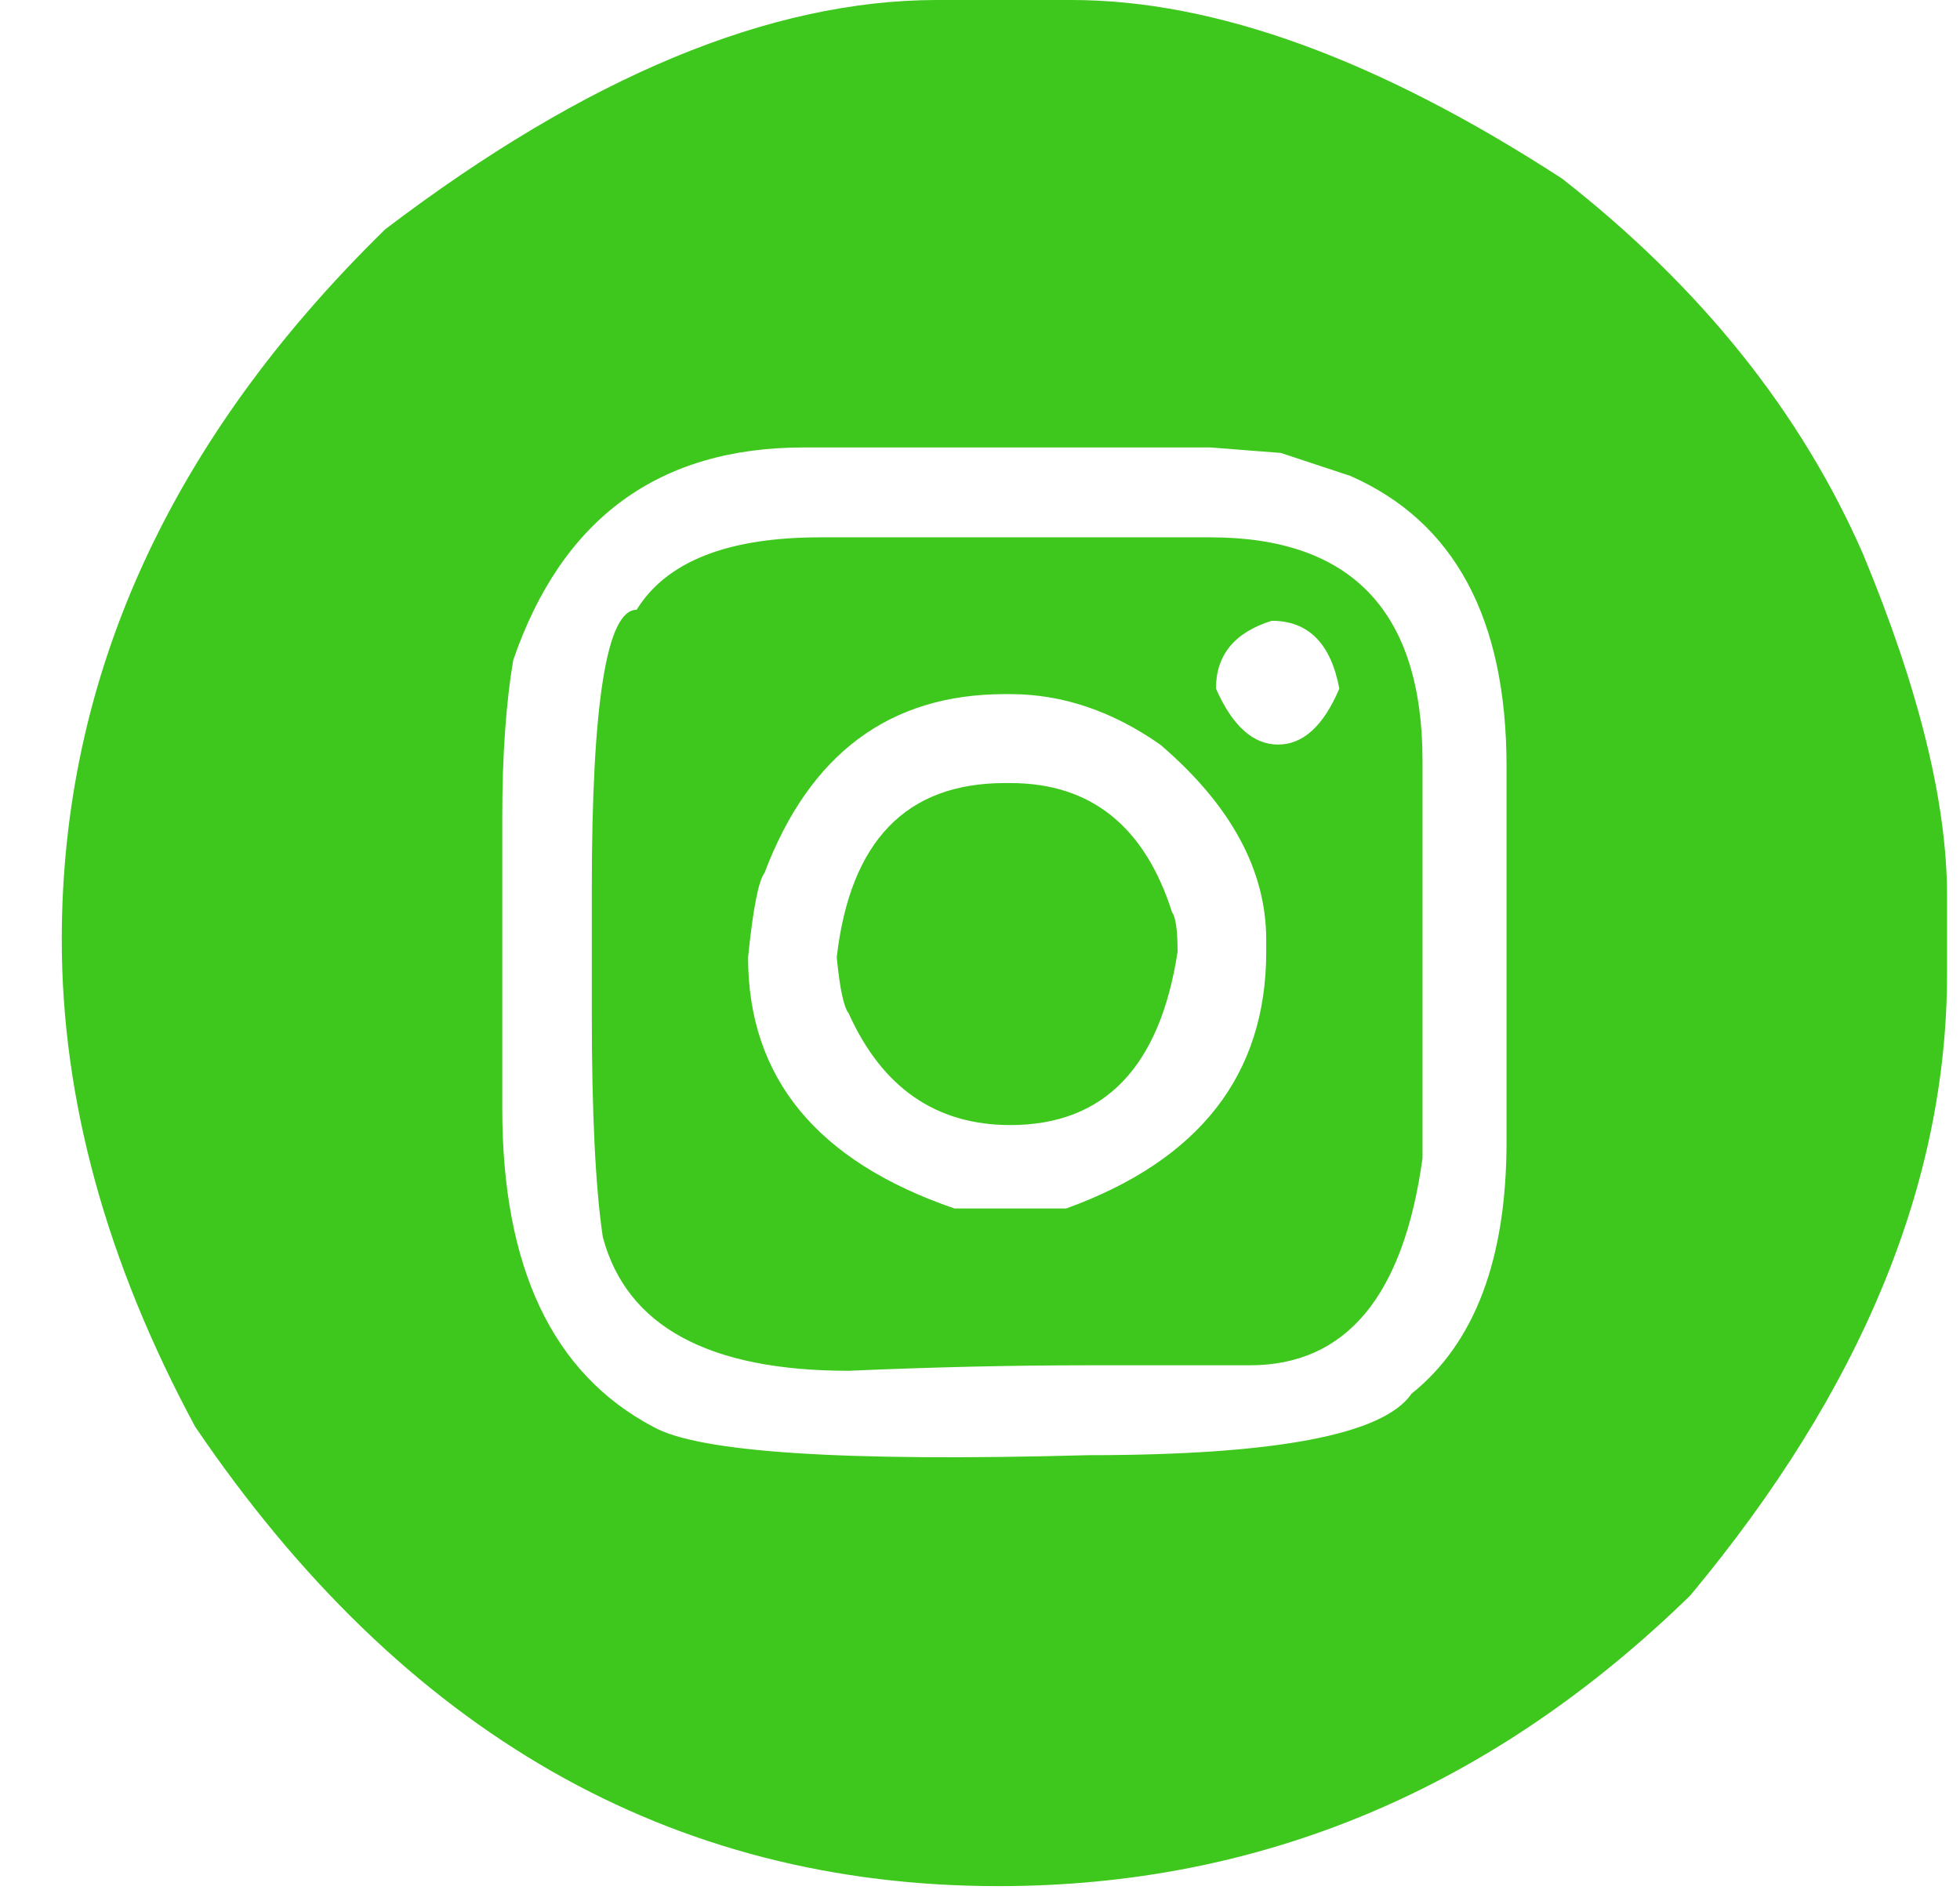
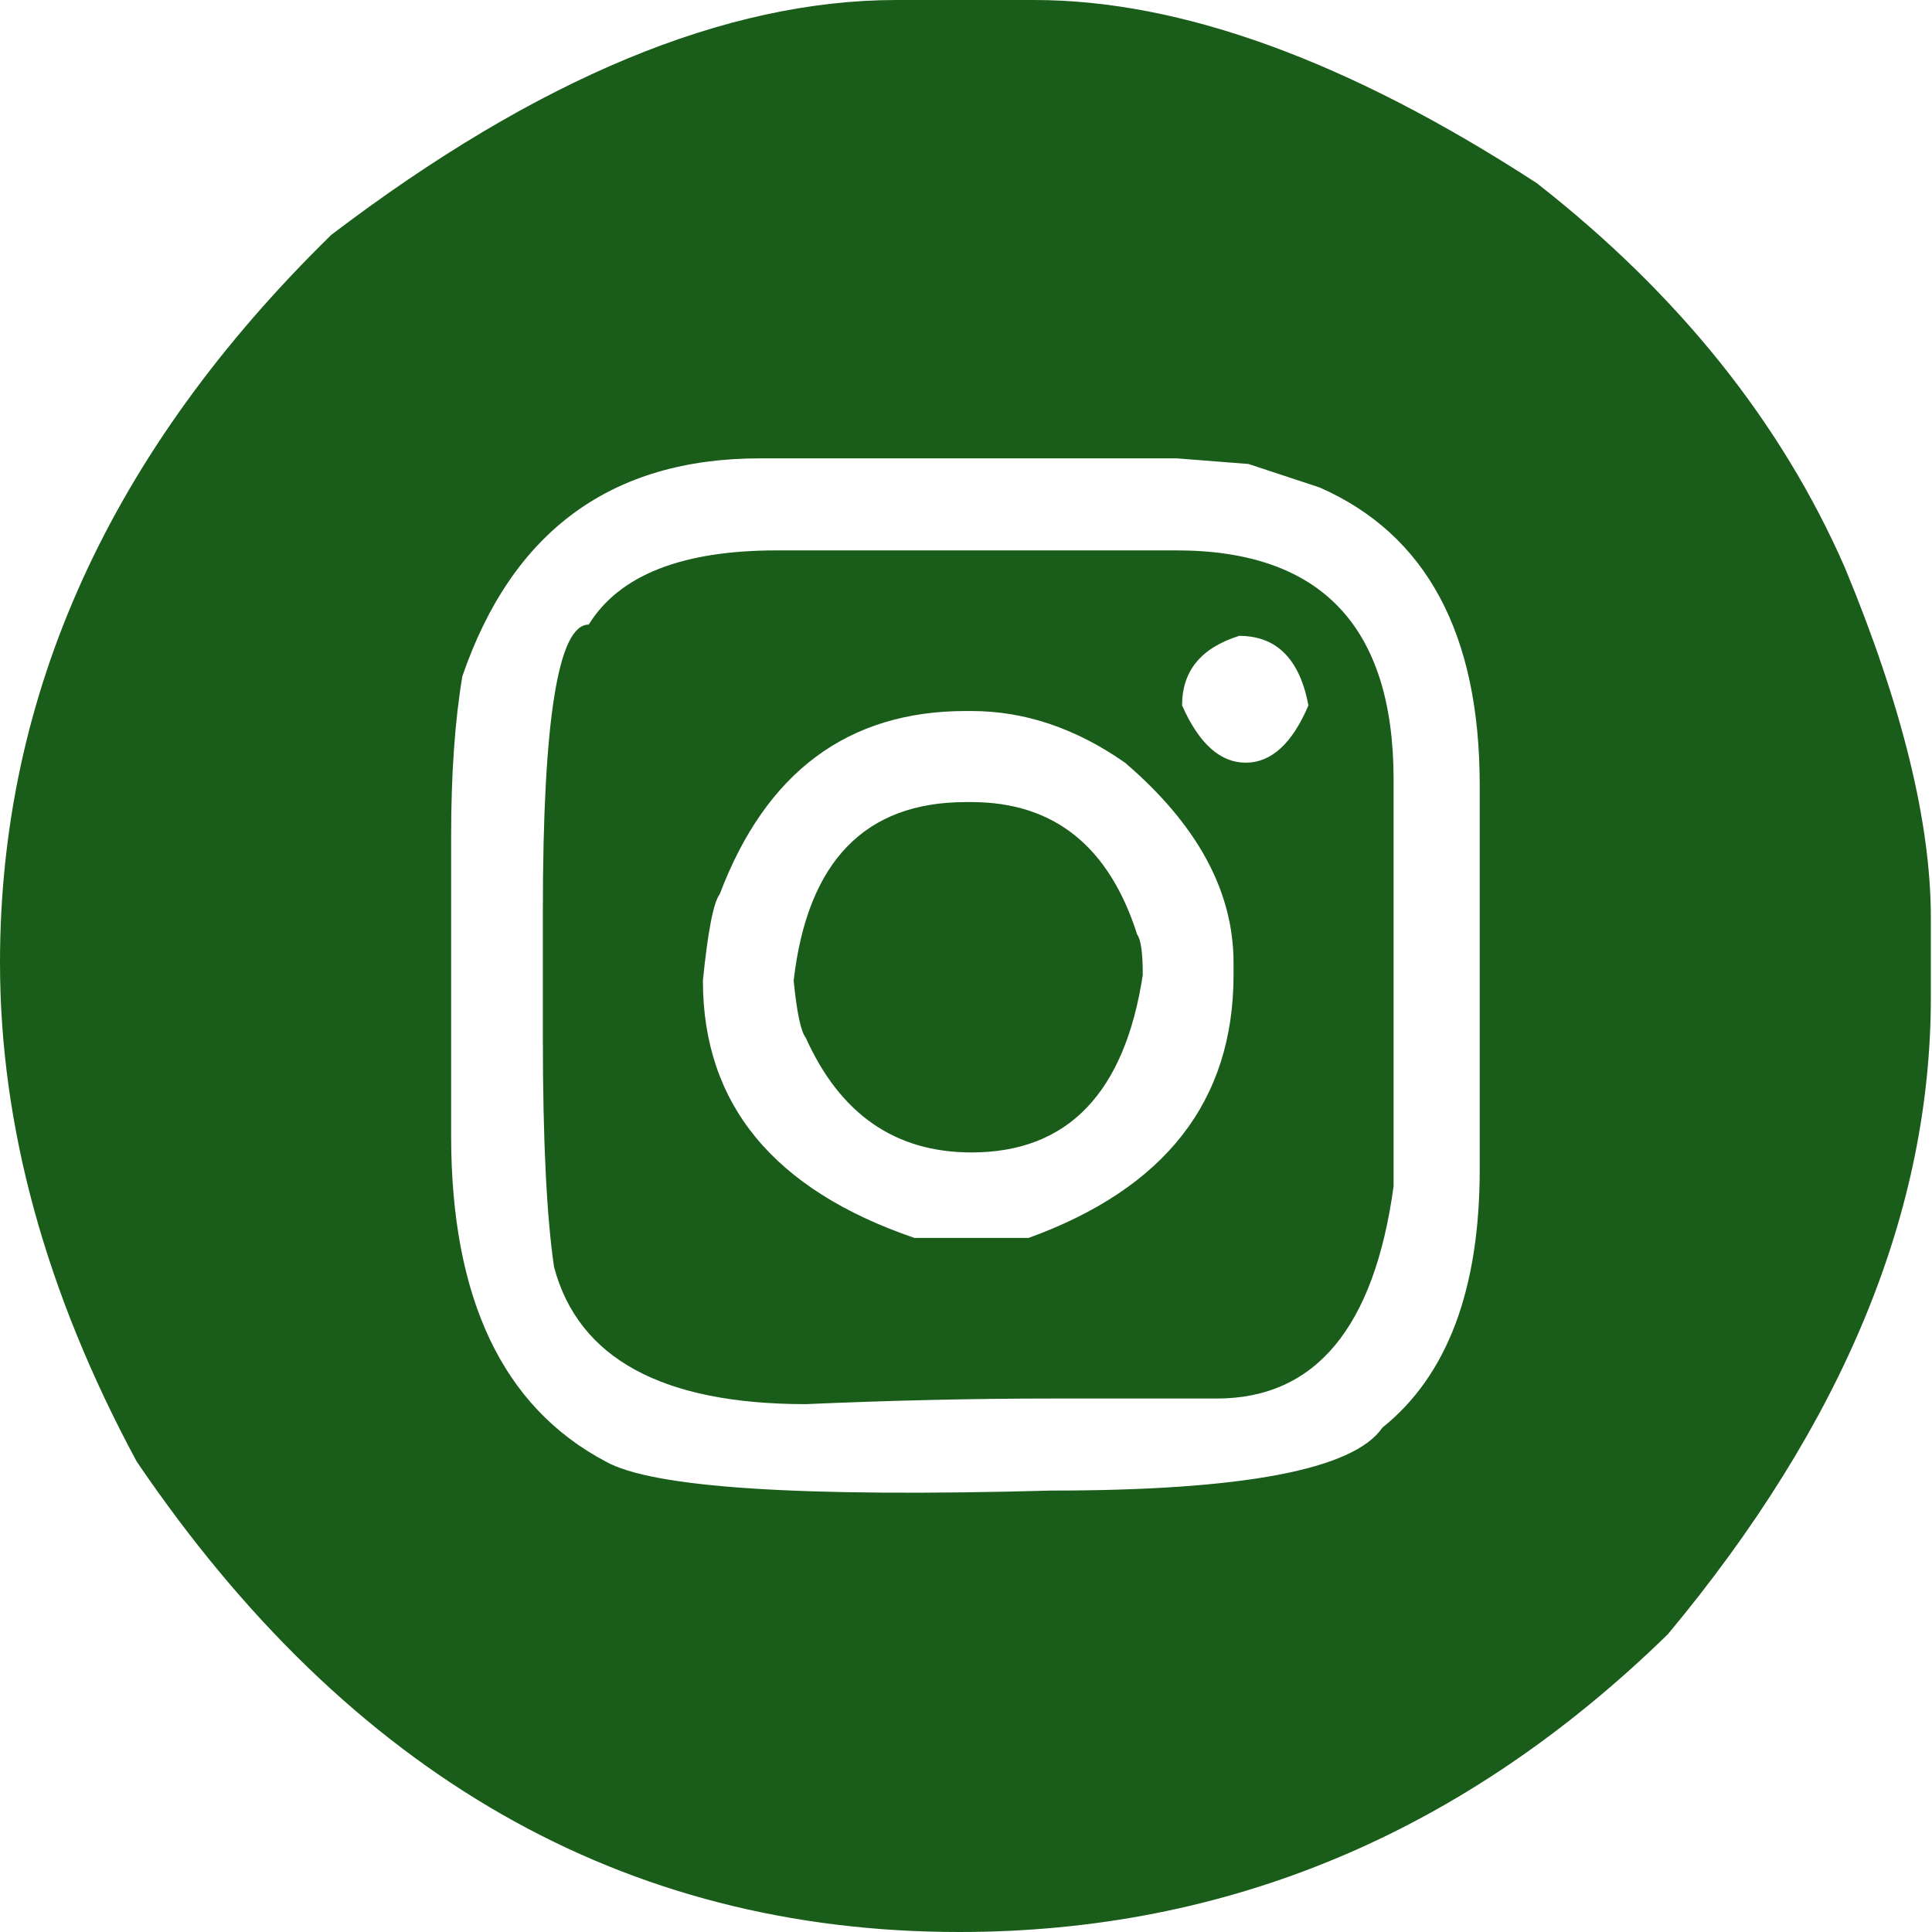
- <svg xmlns="http://www.w3.org/2000/svg" width="31" height="30" viewBox="0 0 31 30" fill="none">
-   <path id="Q" d="M14.824 0H16.948C19.223 0 21.81 0.943 24.71 2.828C26.897 4.54 28.483 6.517 29.465 8.761C30.352 10.898 30.795 12.701 30.795 14.171V15.404C30.795 18.711 29.441 21.989 26.734 25.238C23.592 28.303 19.945 29.836 15.792 29.836C10.608 29.836 6.373 27.414 3.087 22.569C1.68 19.958 0.977 17.391 0.977 14.867C0.977 10.709 2.683 6.962 6.094 3.626C9.274 1.209 12.184 0 14.824 0ZM7.944 12.924V17.536C7.944 20.05 8.739 21.728 10.329 22.569C11.042 22.975 13.335 23.125 17.209 23.019C20.176 23.019 21.882 22.695 22.325 22.047C23.327 21.244 23.828 19.915 23.828 18.058V12.126C23.828 9.786 23.005 8.253 21.357 7.528L20.258 7.165L19.145 7.078H12.713C10.42 7.078 8.888 8.2 8.117 10.443C8.002 11.13 7.944 11.957 7.944 12.924ZM12.974 8.5H19.145C21.381 8.5 22.499 9.679 22.499 12.039V18.319C22.2 20.505 21.289 21.597 19.767 21.597H17.209C16.014 21.597 14.752 21.626 13.422 21.684C11.206 21.684 9.909 20.979 9.534 19.567C9.418 18.784 9.36 17.604 9.36 16.028V14.069C9.36 11.12 9.596 9.646 10.069 9.646C10.541 8.882 11.509 8.5 12.974 8.5ZM19.232 10.893C19.492 11.483 19.82 11.778 20.215 11.778C20.61 11.778 20.933 11.483 21.183 10.893C21.049 10.177 20.692 9.82 20.114 9.82C19.526 10.003 19.232 10.361 19.232 10.893ZM11.832 15.143C11.832 17.048 12.921 18.372 15.098 19.117H16.862C18.972 18.353 20.027 16.999 20.027 15.056V14.867C20.027 13.765 19.468 12.735 18.35 11.778C17.589 11.246 16.799 10.98 15.98 10.98H15.893C14.072 10.98 12.805 11.923 12.092 13.808C11.996 13.934 11.909 14.379 11.832 15.143ZM15.893 12.387H15.98C17.252 12.387 18.105 13.069 18.538 14.432C18.596 14.509 18.625 14.717 18.625 15.056C18.346 16.883 17.464 17.797 15.98 17.797C14.805 17.797 13.952 17.207 13.422 16.028C13.345 15.931 13.282 15.636 13.234 15.143C13.446 13.306 14.332 12.387 15.893 12.387Z" fill="#3EC71C" />
+ <svg xmlns="http://www.w3.org/2000/svg" width="50" height="50" viewBox="0 0 50 50" fill="none">
+   <path id="Q" d="M23.205 0H26.765C30.576 0 34.912 1.58 39.772 4.74C43.438 7.608 46.094 10.922 47.742 14.682C49.227 18.263 49.97 21.285 49.97 23.748V25.814C49.97 31.356 47.701 36.85 43.163 42.295C37.899 47.431 31.787 50 24.828 50C16.14 50 9.043 45.941 3.536 37.822C1.179 33.447 0 29.144 0 24.915C0 17.947 2.858 11.668 8.575 6.077C13.903 2.026 18.78 0 23.205 0ZM11.675 21.658V29.387C11.675 33.601 13.007 36.412 15.672 37.822C16.867 38.503 20.71 38.754 27.201 38.576C32.175 38.576 35.033 38.033 35.776 36.947C37.455 35.602 38.295 33.374 38.295 30.262V20.321C38.295 16.399 36.914 13.831 34.153 12.616L32.312 12.008L30.447 11.862H19.668C15.825 11.862 13.258 13.742 11.966 17.501C11.772 18.652 11.675 20.037 11.675 21.658ZM20.104 14.244H30.447C34.193 14.244 36.066 16.221 36.066 20.175V30.7C35.566 34.362 34.04 36.194 31.488 36.194H27.201C25.199 36.194 23.084 36.242 20.855 36.339C17.141 36.339 14.969 35.156 14.339 32.791C14.146 31.478 14.049 29.501 14.049 26.86V23.578C14.049 18.636 14.444 16.164 15.236 16.164C16.027 14.884 17.65 14.244 20.104 14.244ZM30.592 18.255C31.028 19.243 31.577 19.738 32.239 19.738C32.901 19.738 33.442 19.243 33.862 18.255C33.636 17.056 33.039 16.456 32.07 16.456C31.085 16.764 30.592 17.363 30.592 18.255ZM18.191 25.377C18.191 28.569 20.015 30.789 23.665 32.037H26.62C30.156 30.757 31.924 28.488 31.924 25.231V24.915C31.924 23.068 30.988 21.342 29.115 19.738C27.839 18.846 26.515 18.401 25.142 18.401H24.997C21.945 18.401 19.822 19.981 18.627 23.14C18.465 23.351 18.32 24.097 18.191 25.377ZM24.997 20.758H25.142C27.274 20.758 28.703 21.901 29.43 24.186C29.527 24.315 29.575 24.664 29.575 25.231C29.107 28.294 27.629 29.825 25.142 29.825C23.172 29.825 21.743 28.837 20.855 26.86C20.726 26.698 20.621 26.203 20.54 25.377C20.895 22.298 22.381 20.758 24.997 20.758Z" fill="#1A5D1A" />
</svg>
